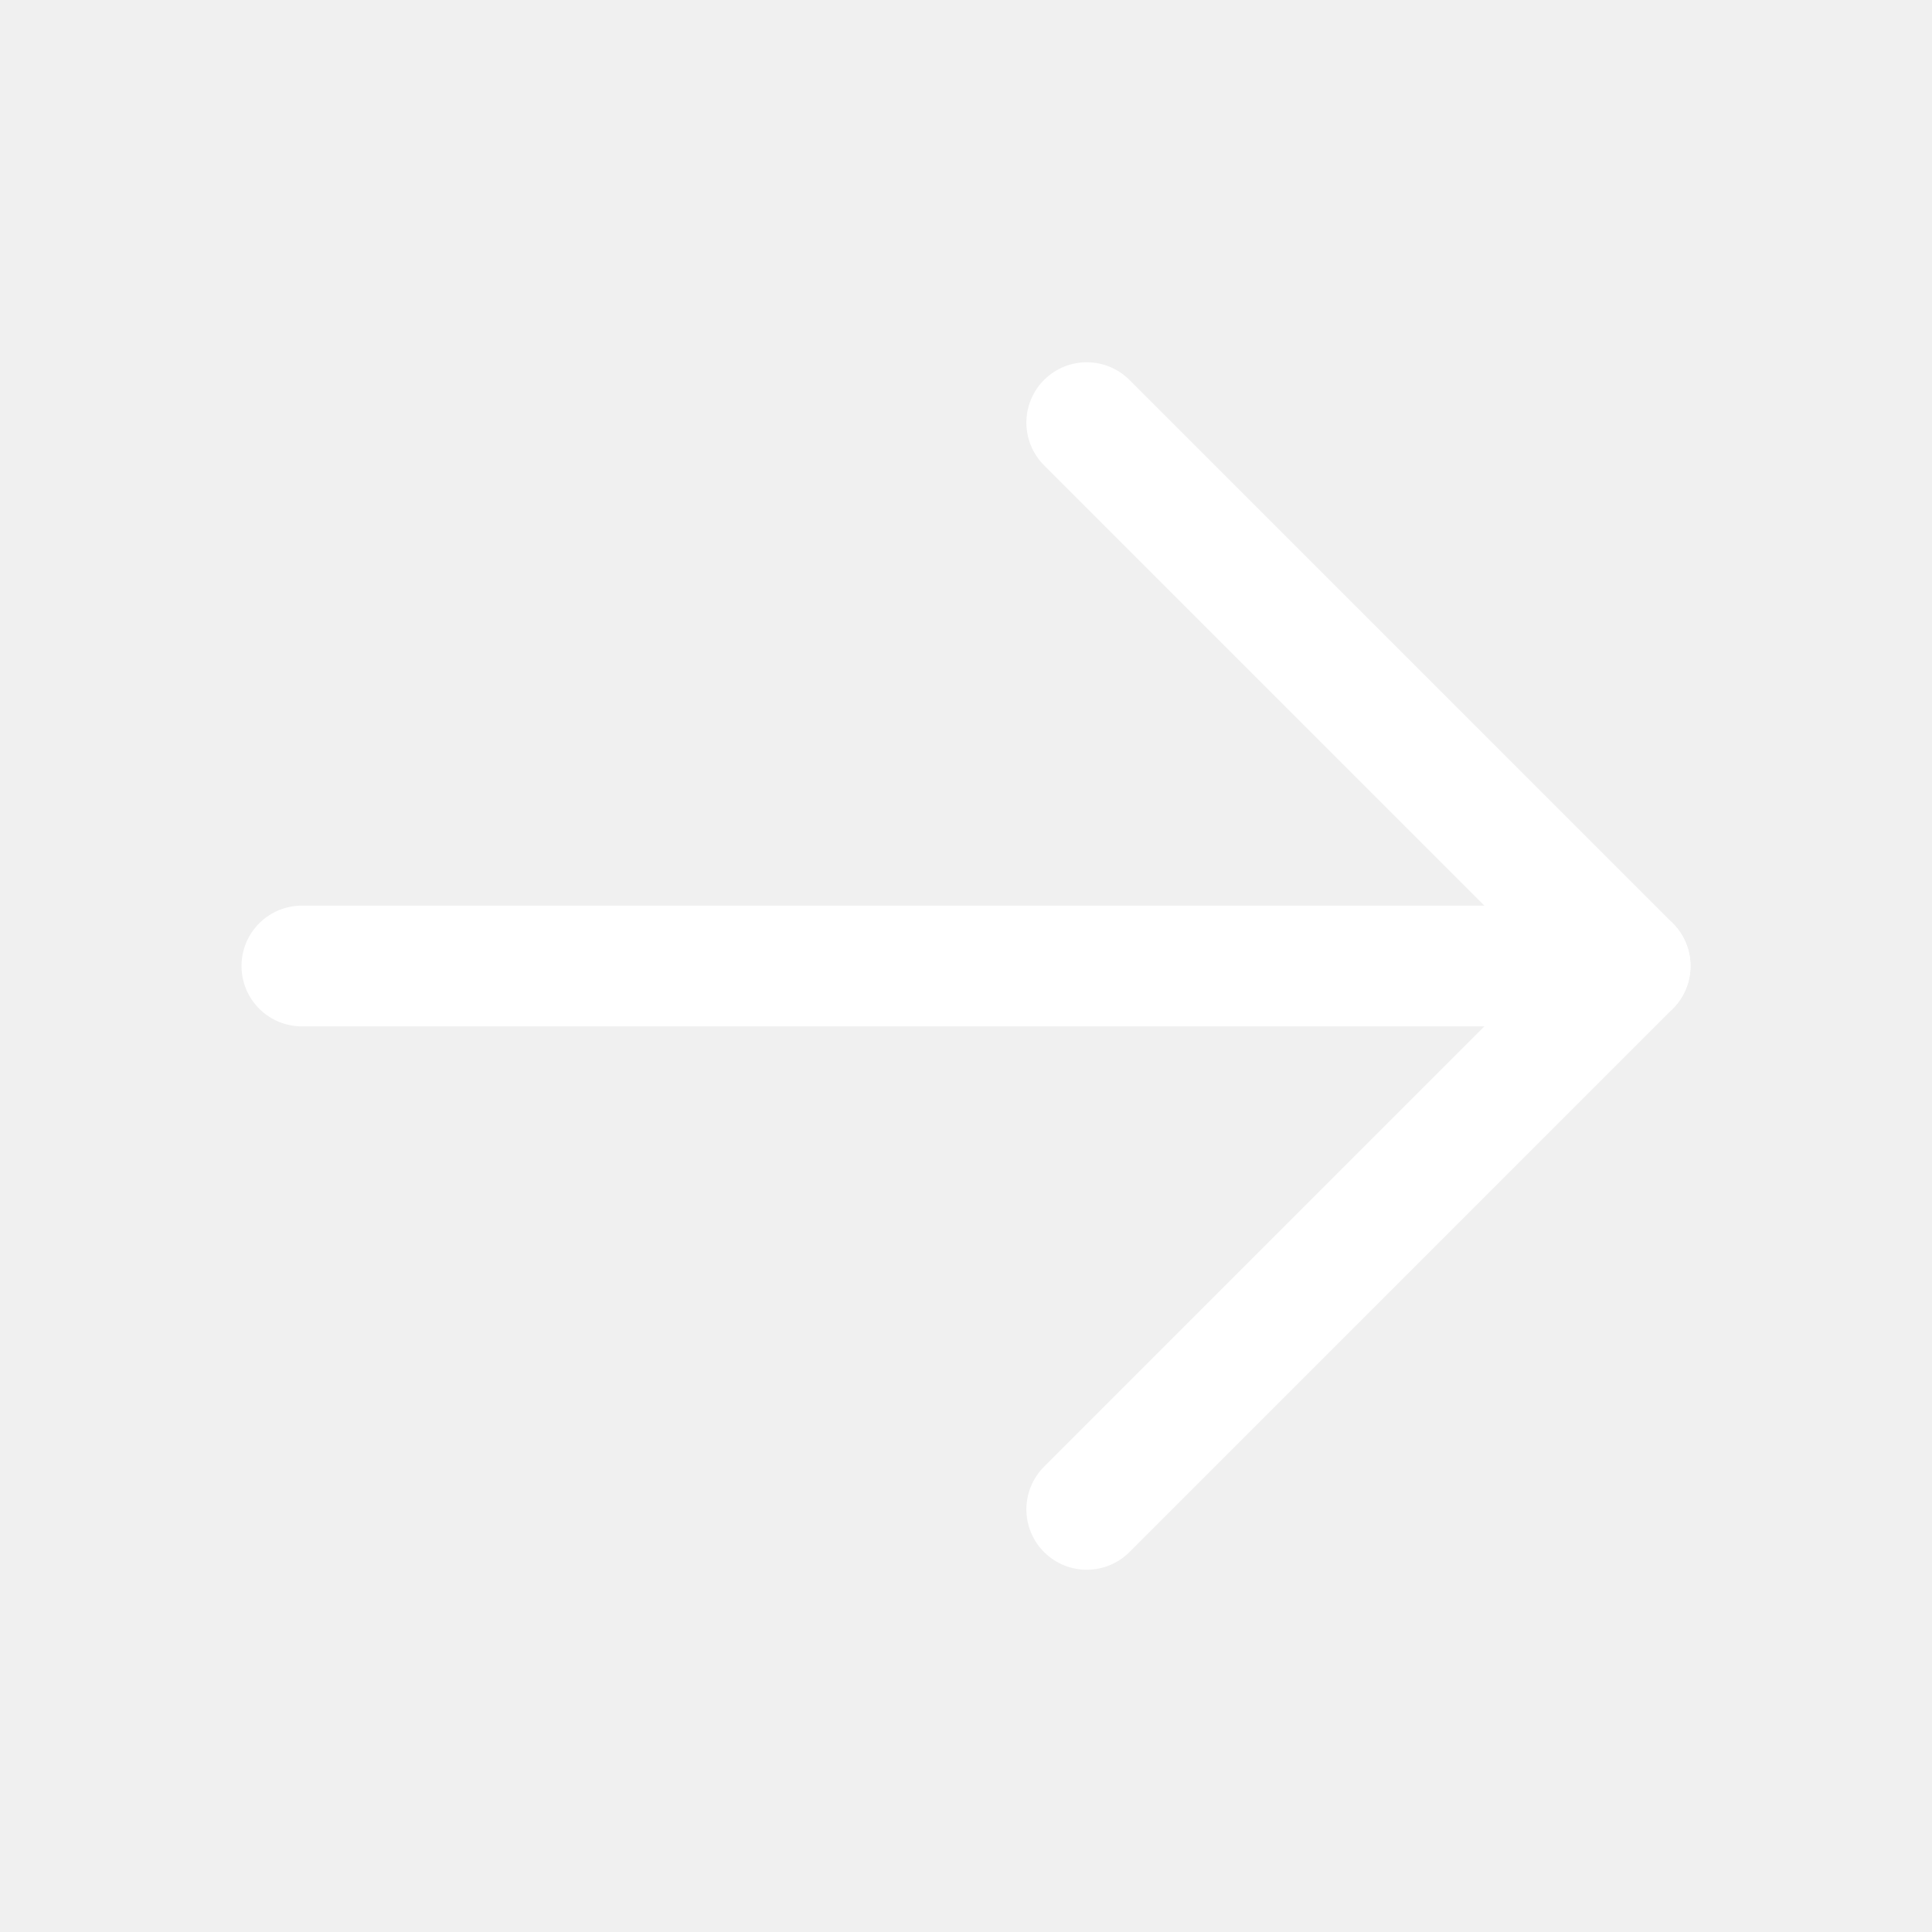
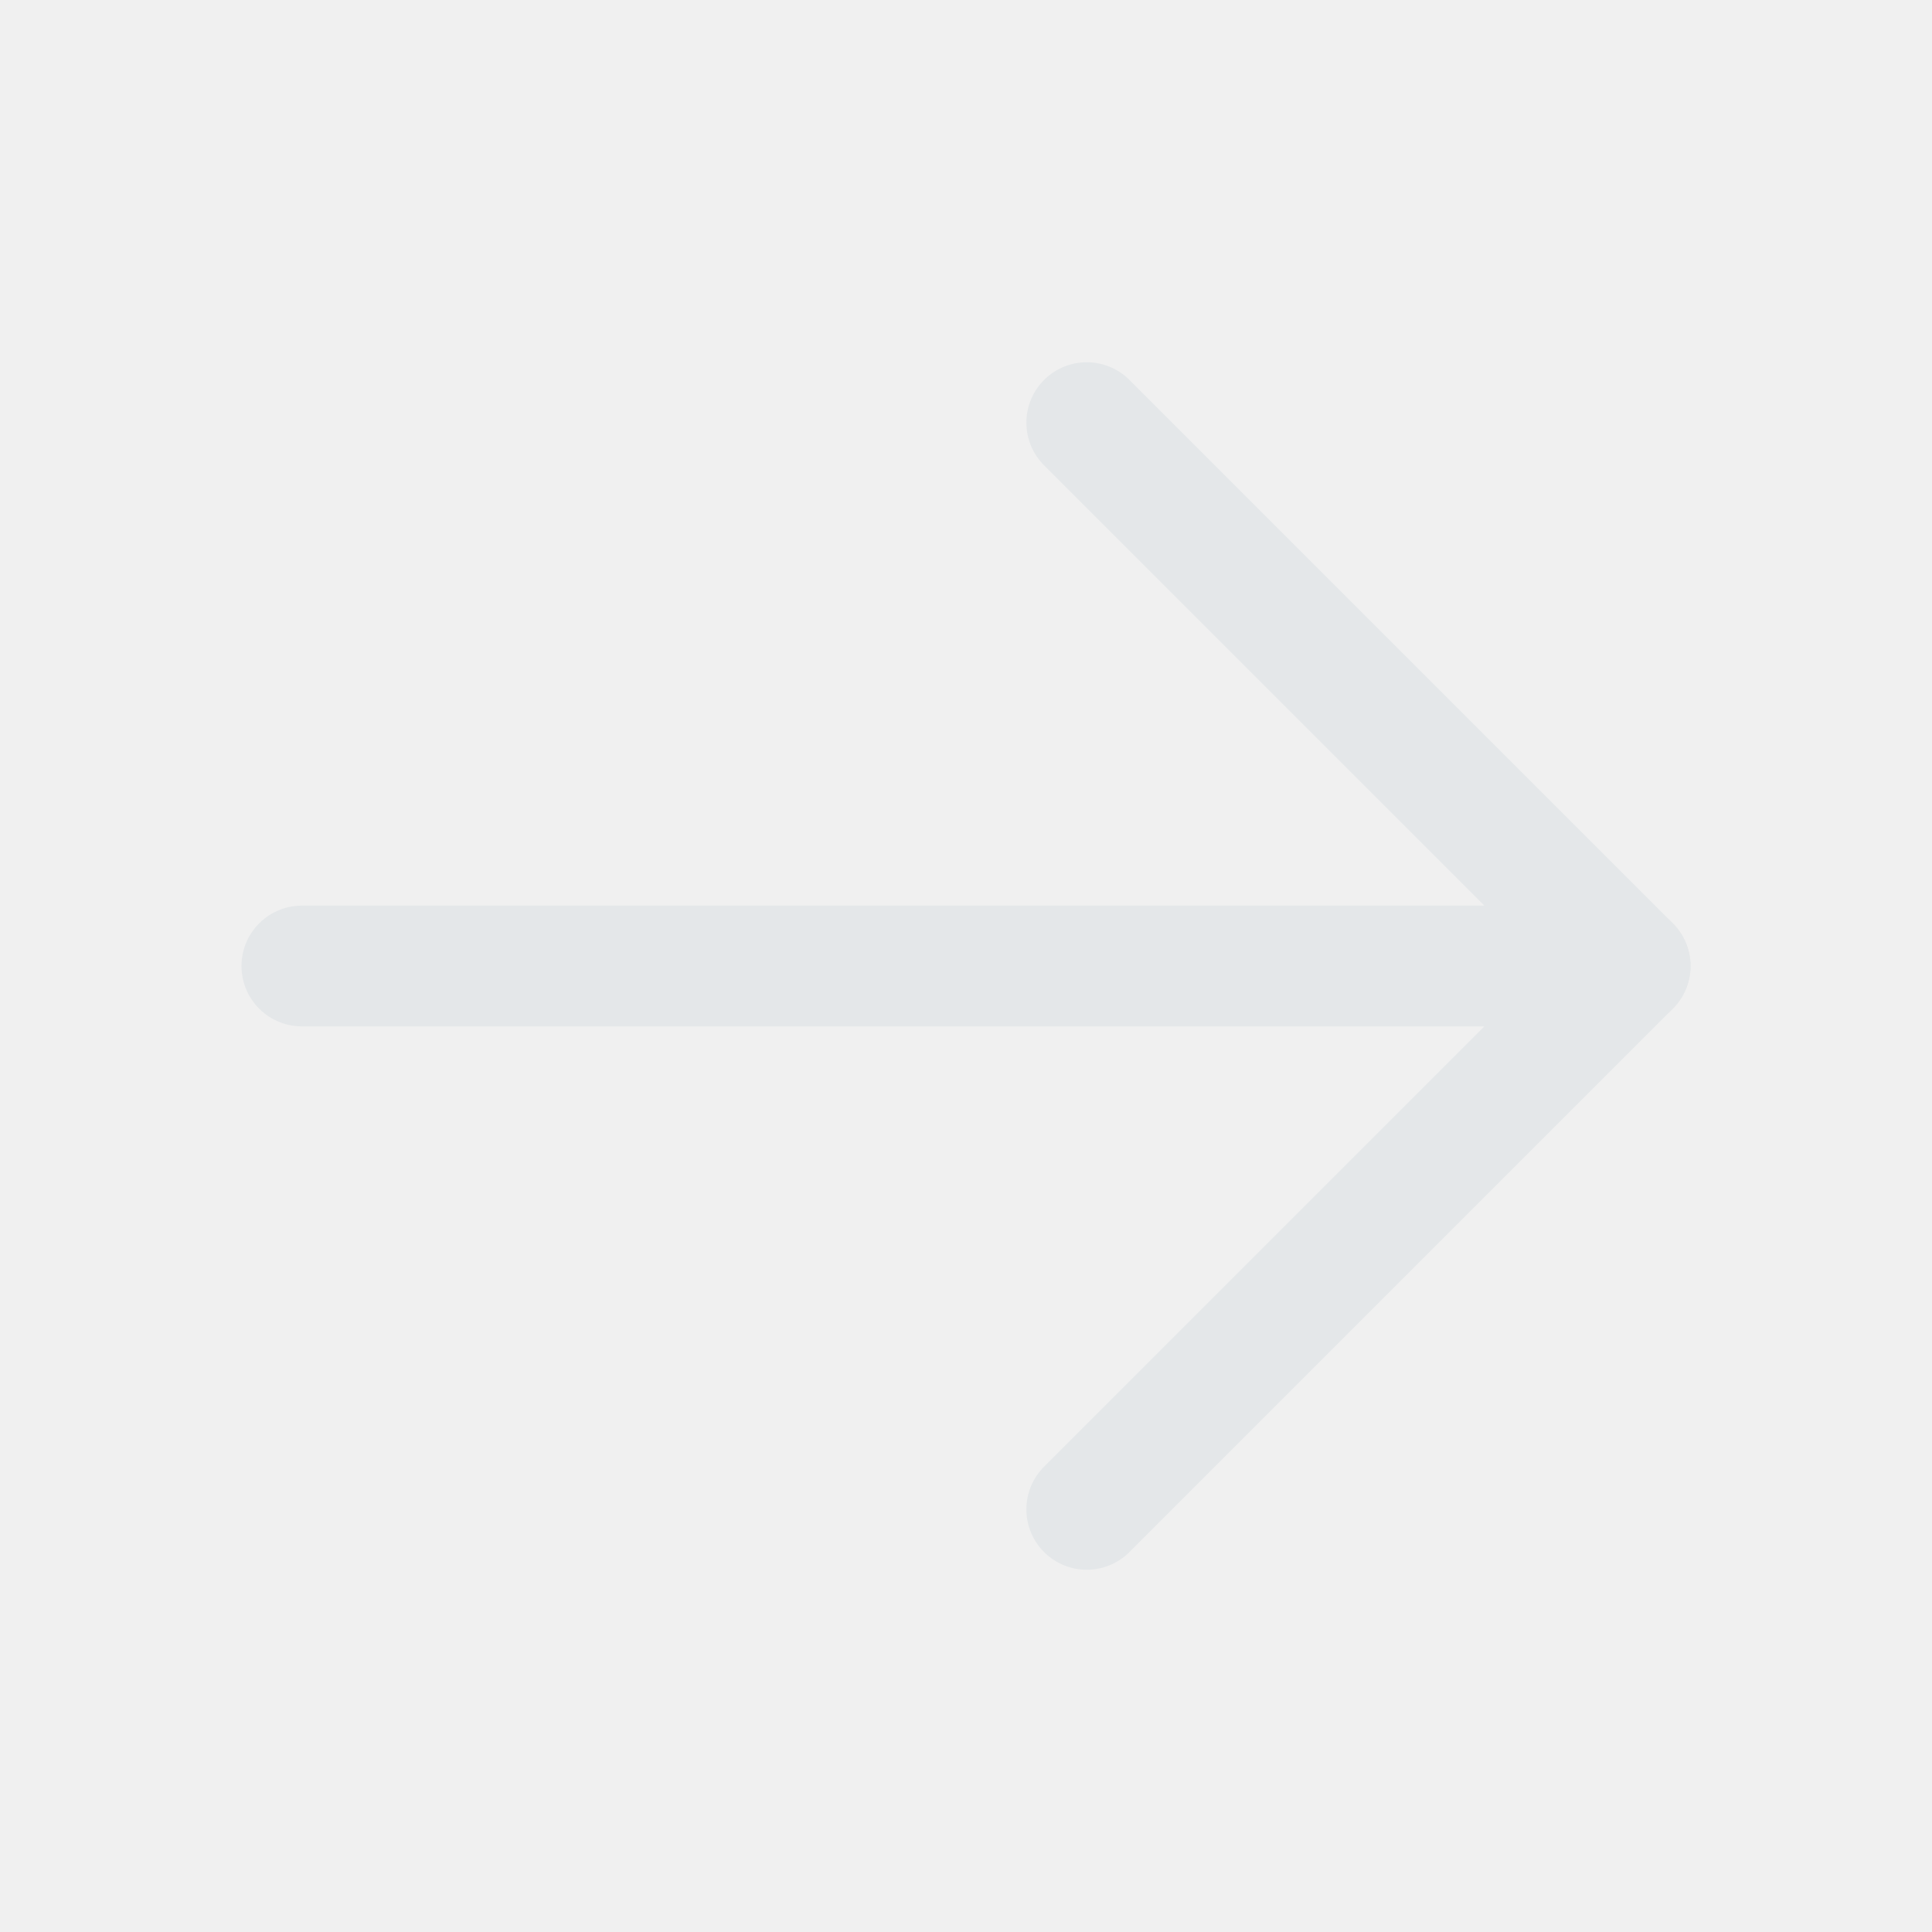
<svg xmlns="http://www.w3.org/2000/svg" width="24" height="24" viewBox="0 0 24 24" fill="none">
-   <path d="M3.75 12H20.25" stroke="white" stroke-width="1.5" stroke-linecap="round" stroke-linejoin="round" />
-   <path d="M13.5 5.25L20.25 12L13.5 18.75" stroke="white" stroke-width="1.5" stroke-linecap="round" stroke-linejoin="round" />
+   <path d="M3.75 12H20.25" stroke="#E4E7E9" stroke-width="1.5" stroke-linecap="round" stroke-linejoin="round" />
+   <path d="M13.5 5.25L20.25 12L13.5 18.75" stroke="#E4E7E9" stroke-width="1.5" stroke-linecap="round" stroke-linejoin="round" />
</svg>
